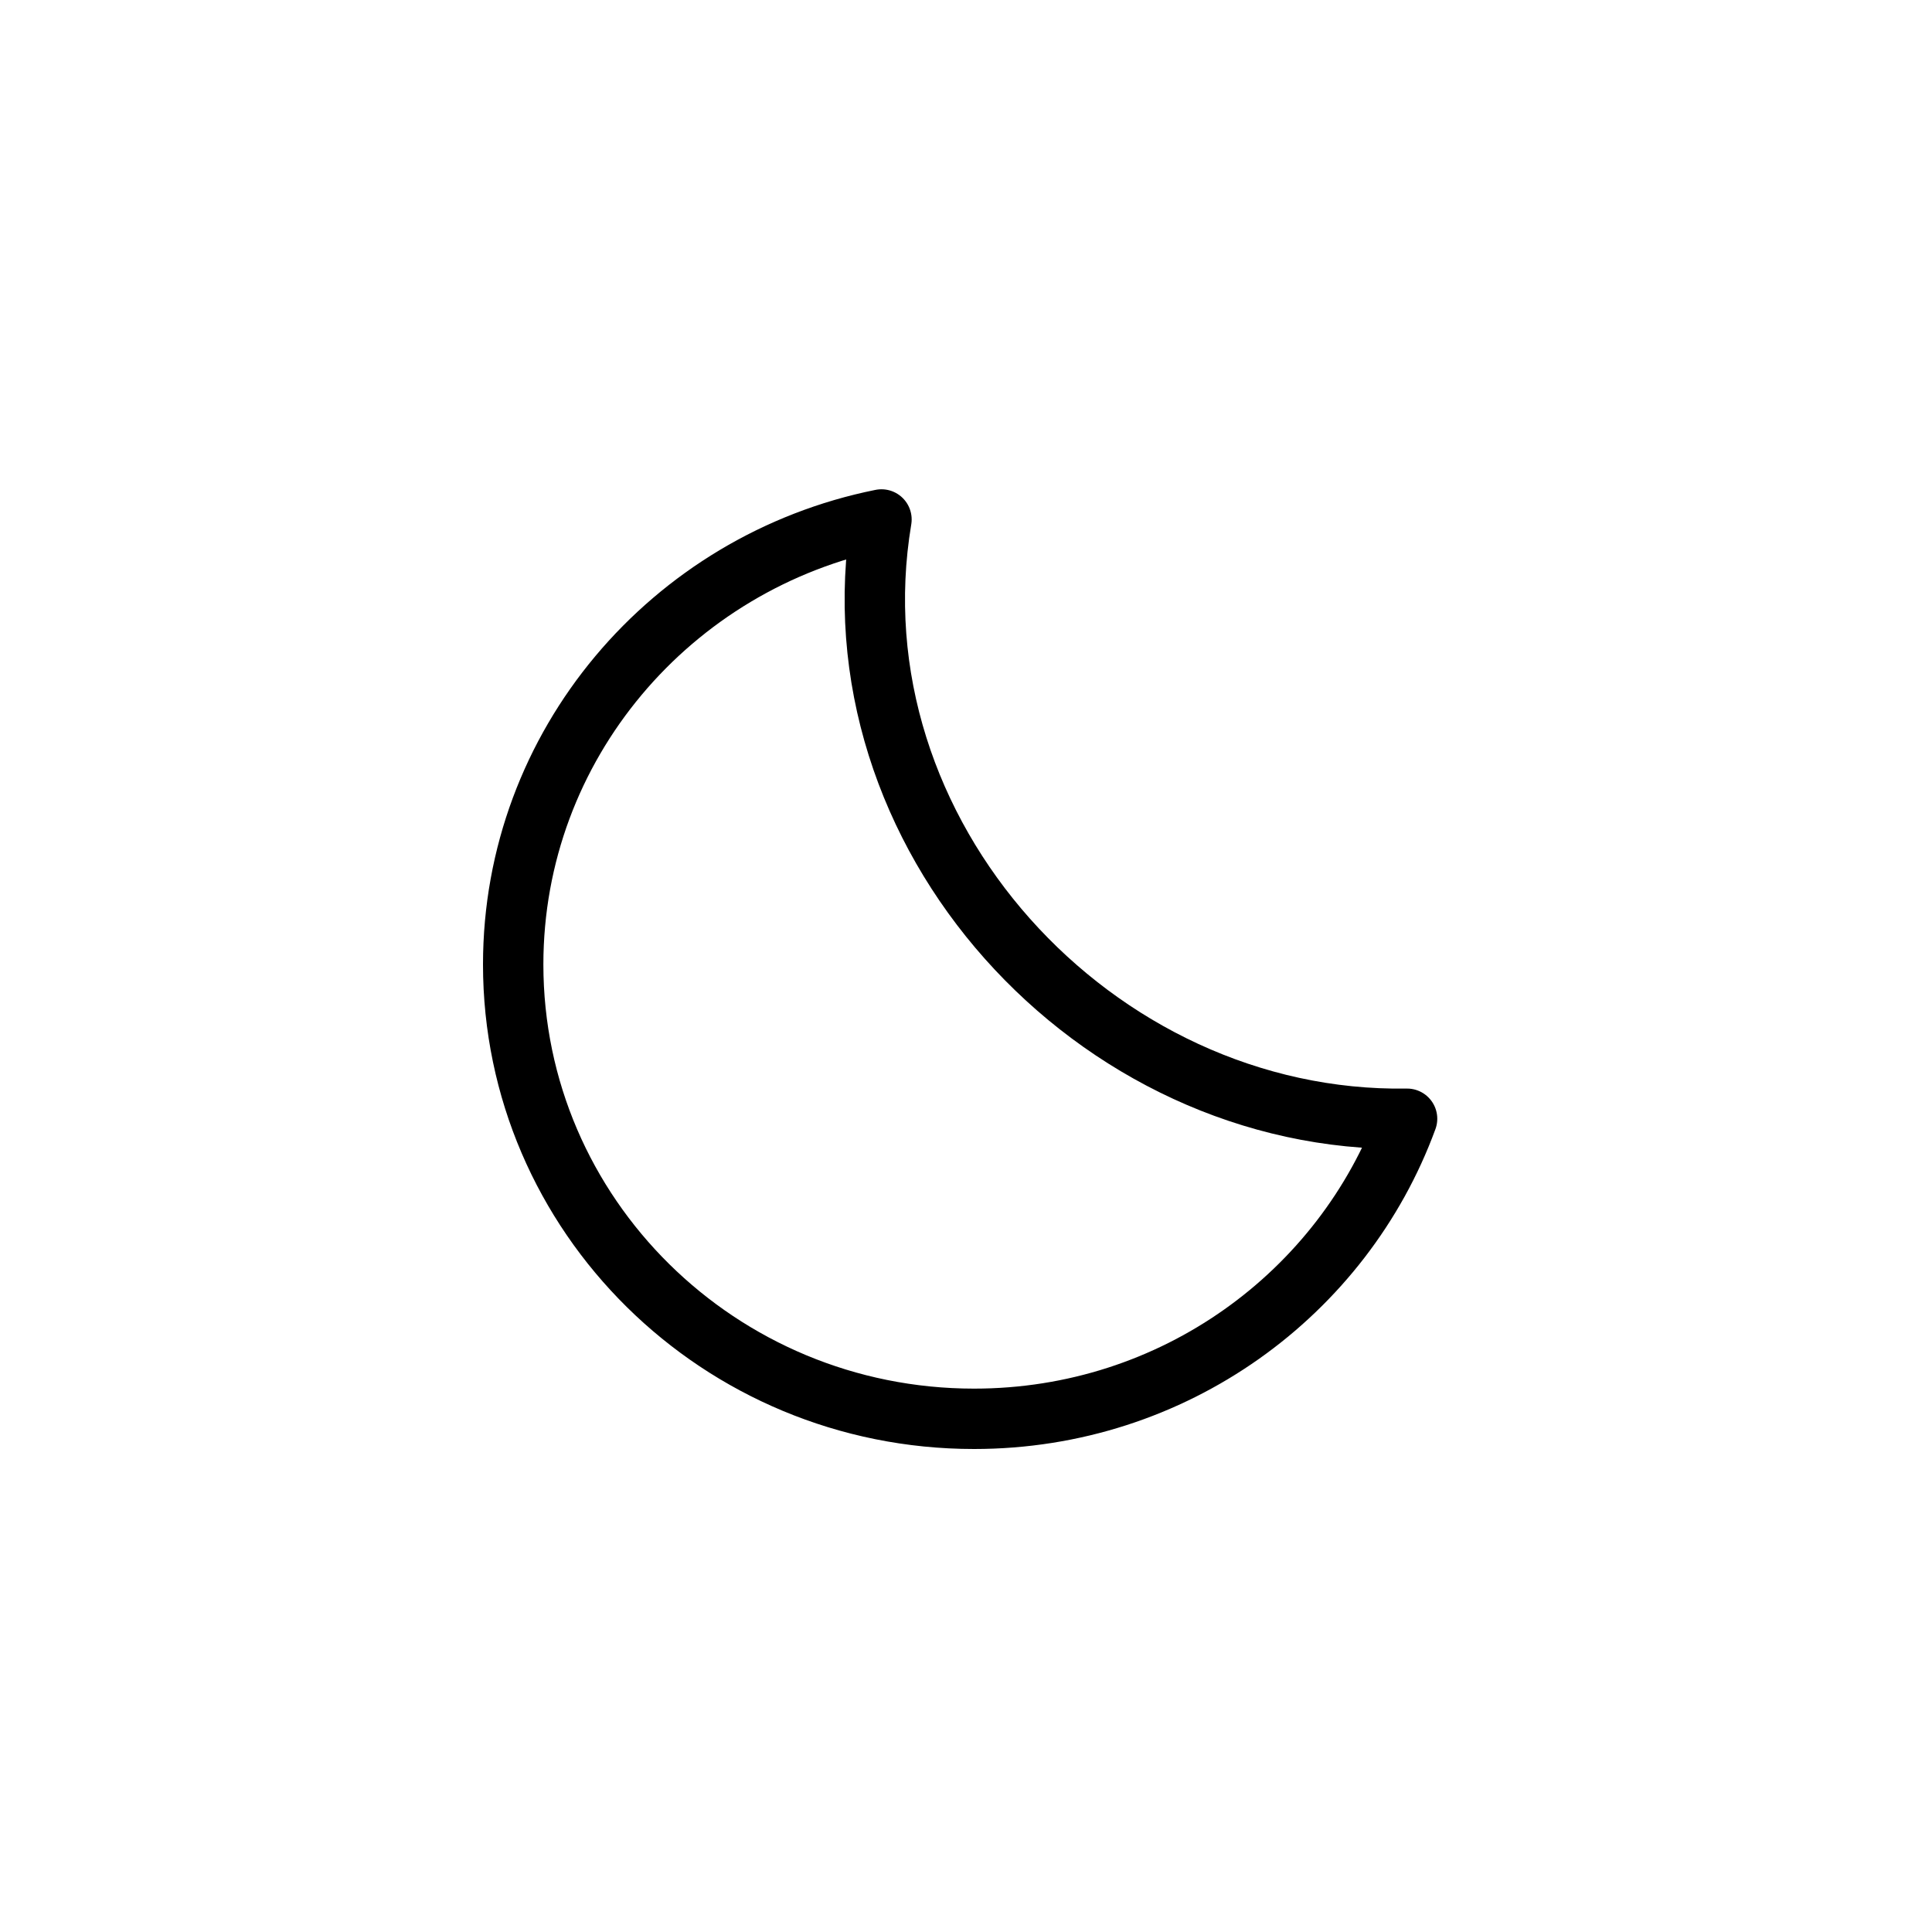
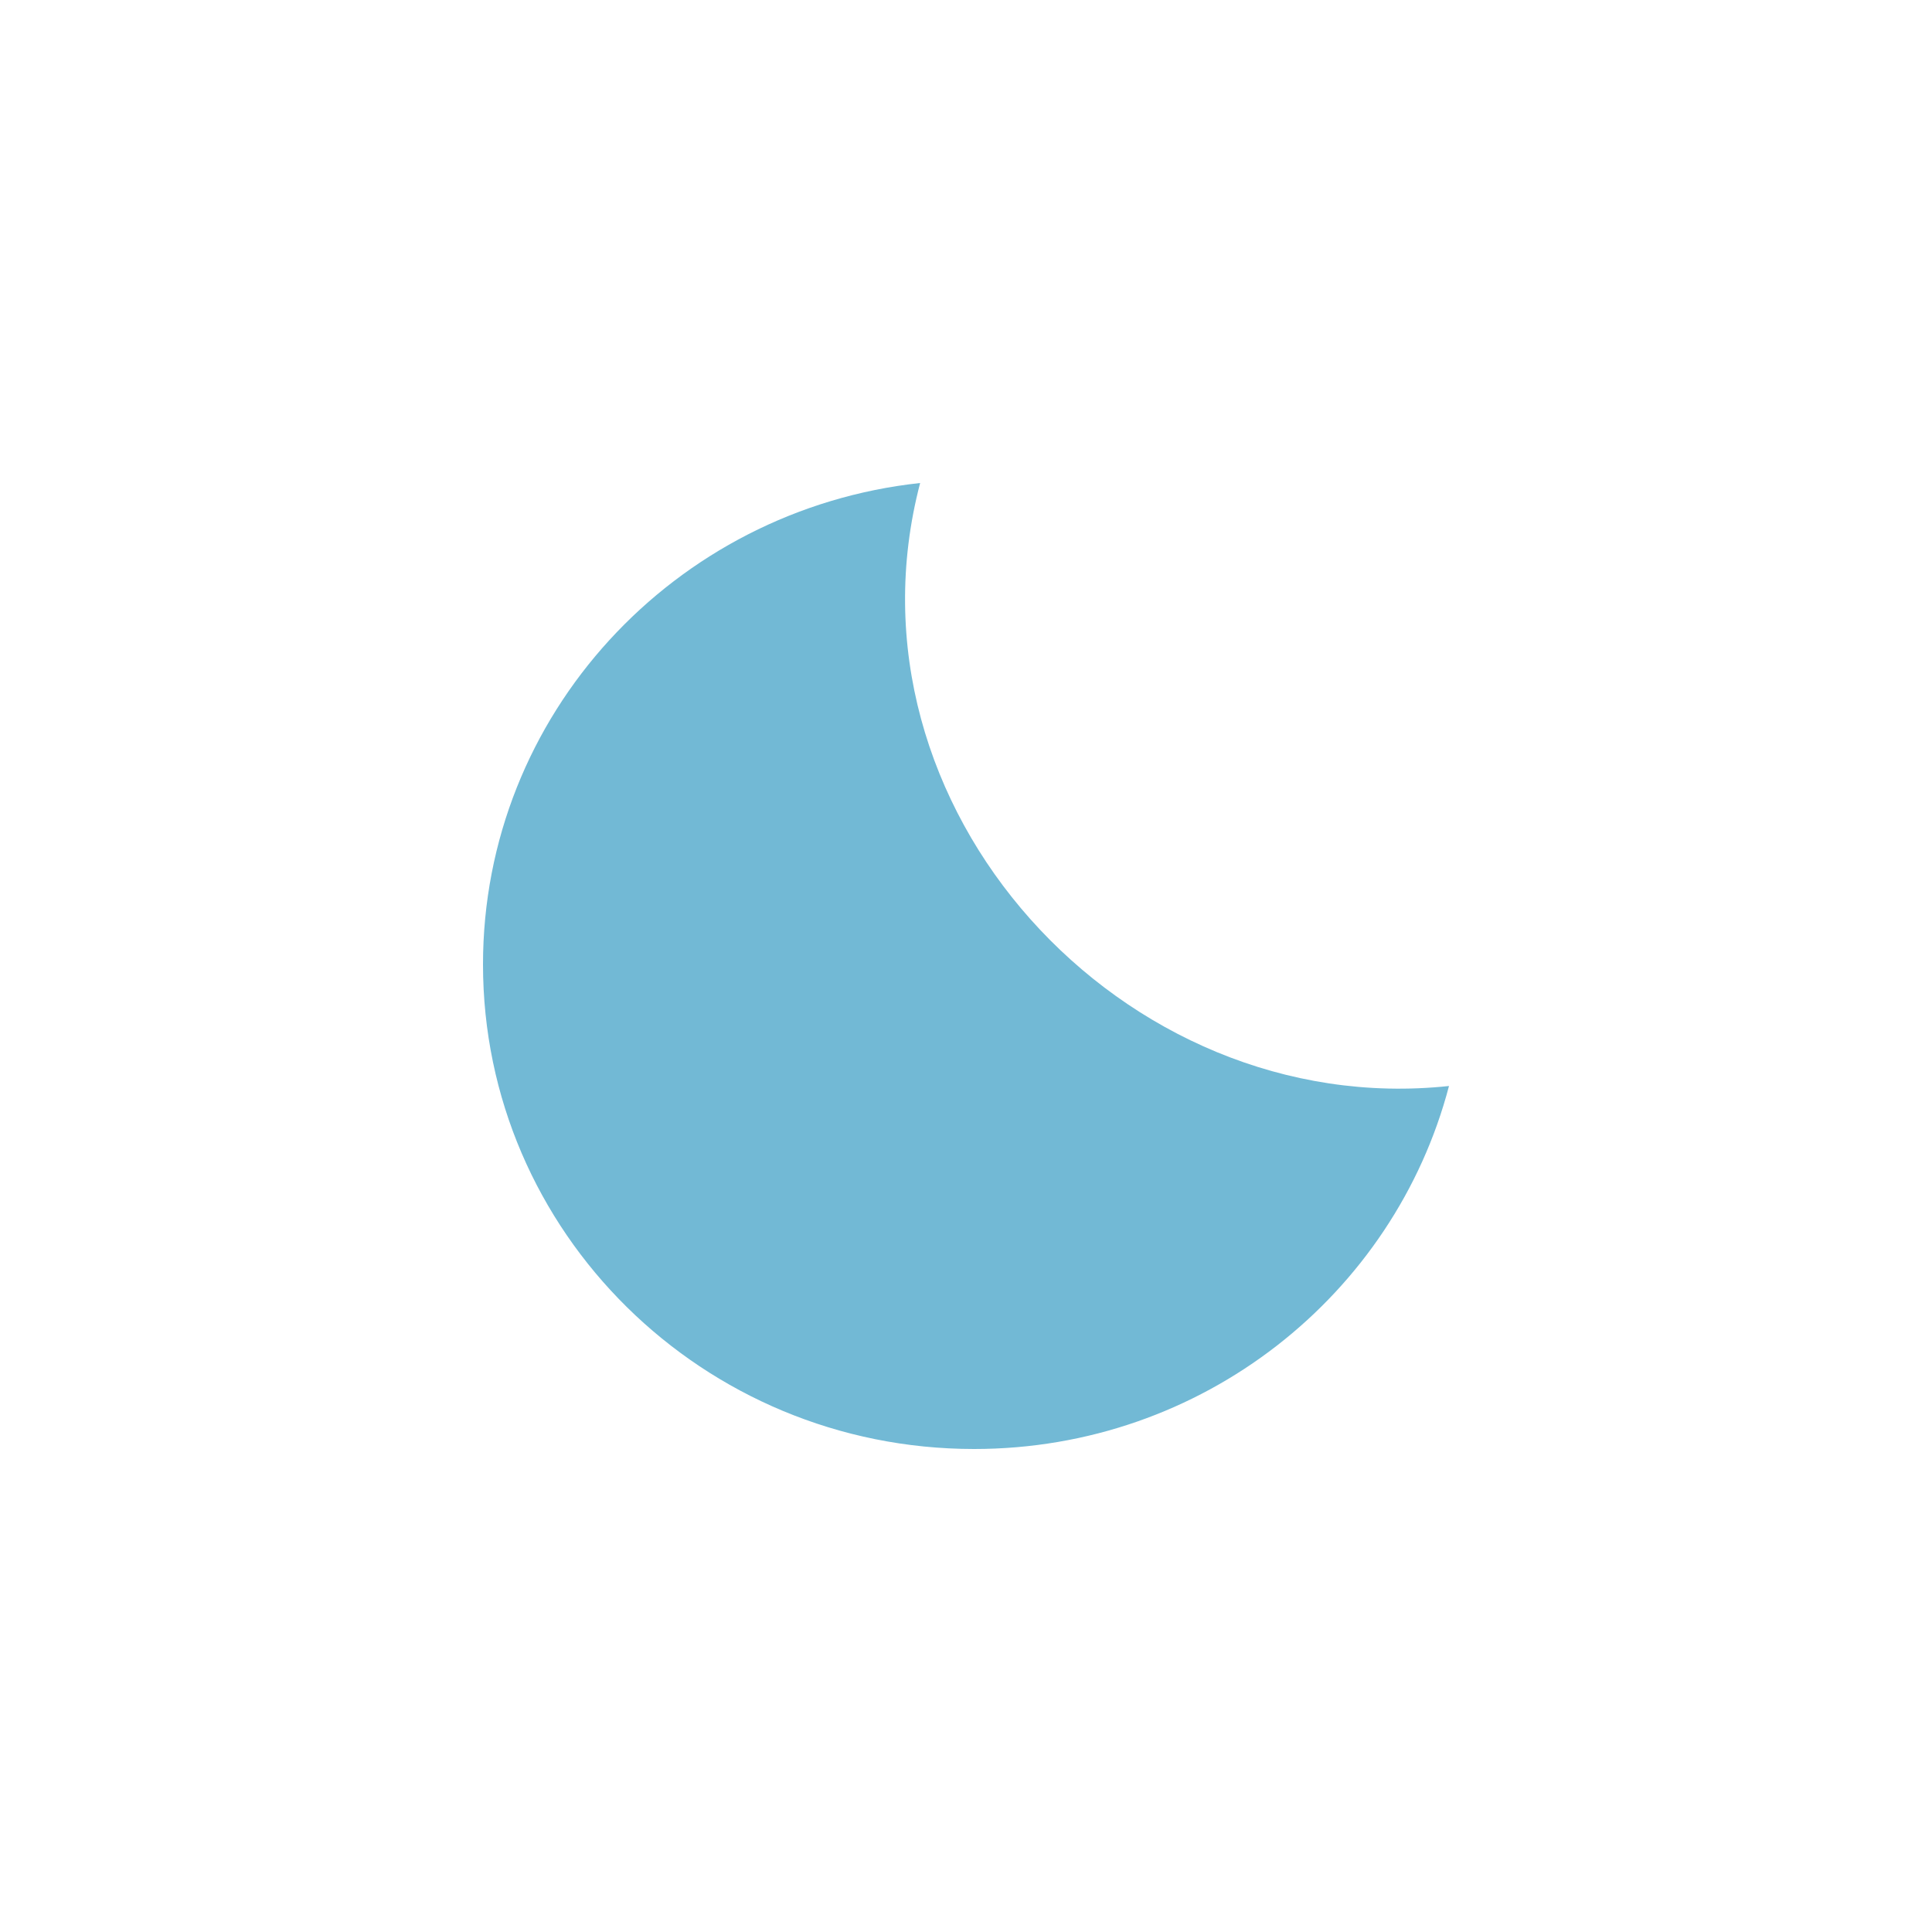
<svg xmlns="http://www.w3.org/2000/svg" fill="none" viewBox="0 0 128 128">
  <g id="clear-night__clear-night">
    <g id="clear-night__Moon">
-       <path id="clear-night__Moon_2" stroke="currentColor" stroke-linecap="round" stroke-linejoin="round" stroke-width="4" d="M58.4 34.416c-3.48 20.81 14.126 40.037 34.823 39.704C88.98 85.698 77.763 94 64.536 94 47.646 94 34 80.497 34 63.898c0-14.53 10.46-26.68 24.4-29.482" />
+       <path id="clear-night__Moon_2" fill="#72b9d5" d="M60.962 32C44.676 33.758 32 47.362 32 63.898 32 81.627 46.567 96 64.536 96 79.682 96 92.373 85.775 96 71.95 74.381 74.266 55.329 53.463 60.962 32" />
    </g>
  </g>
</svg>
